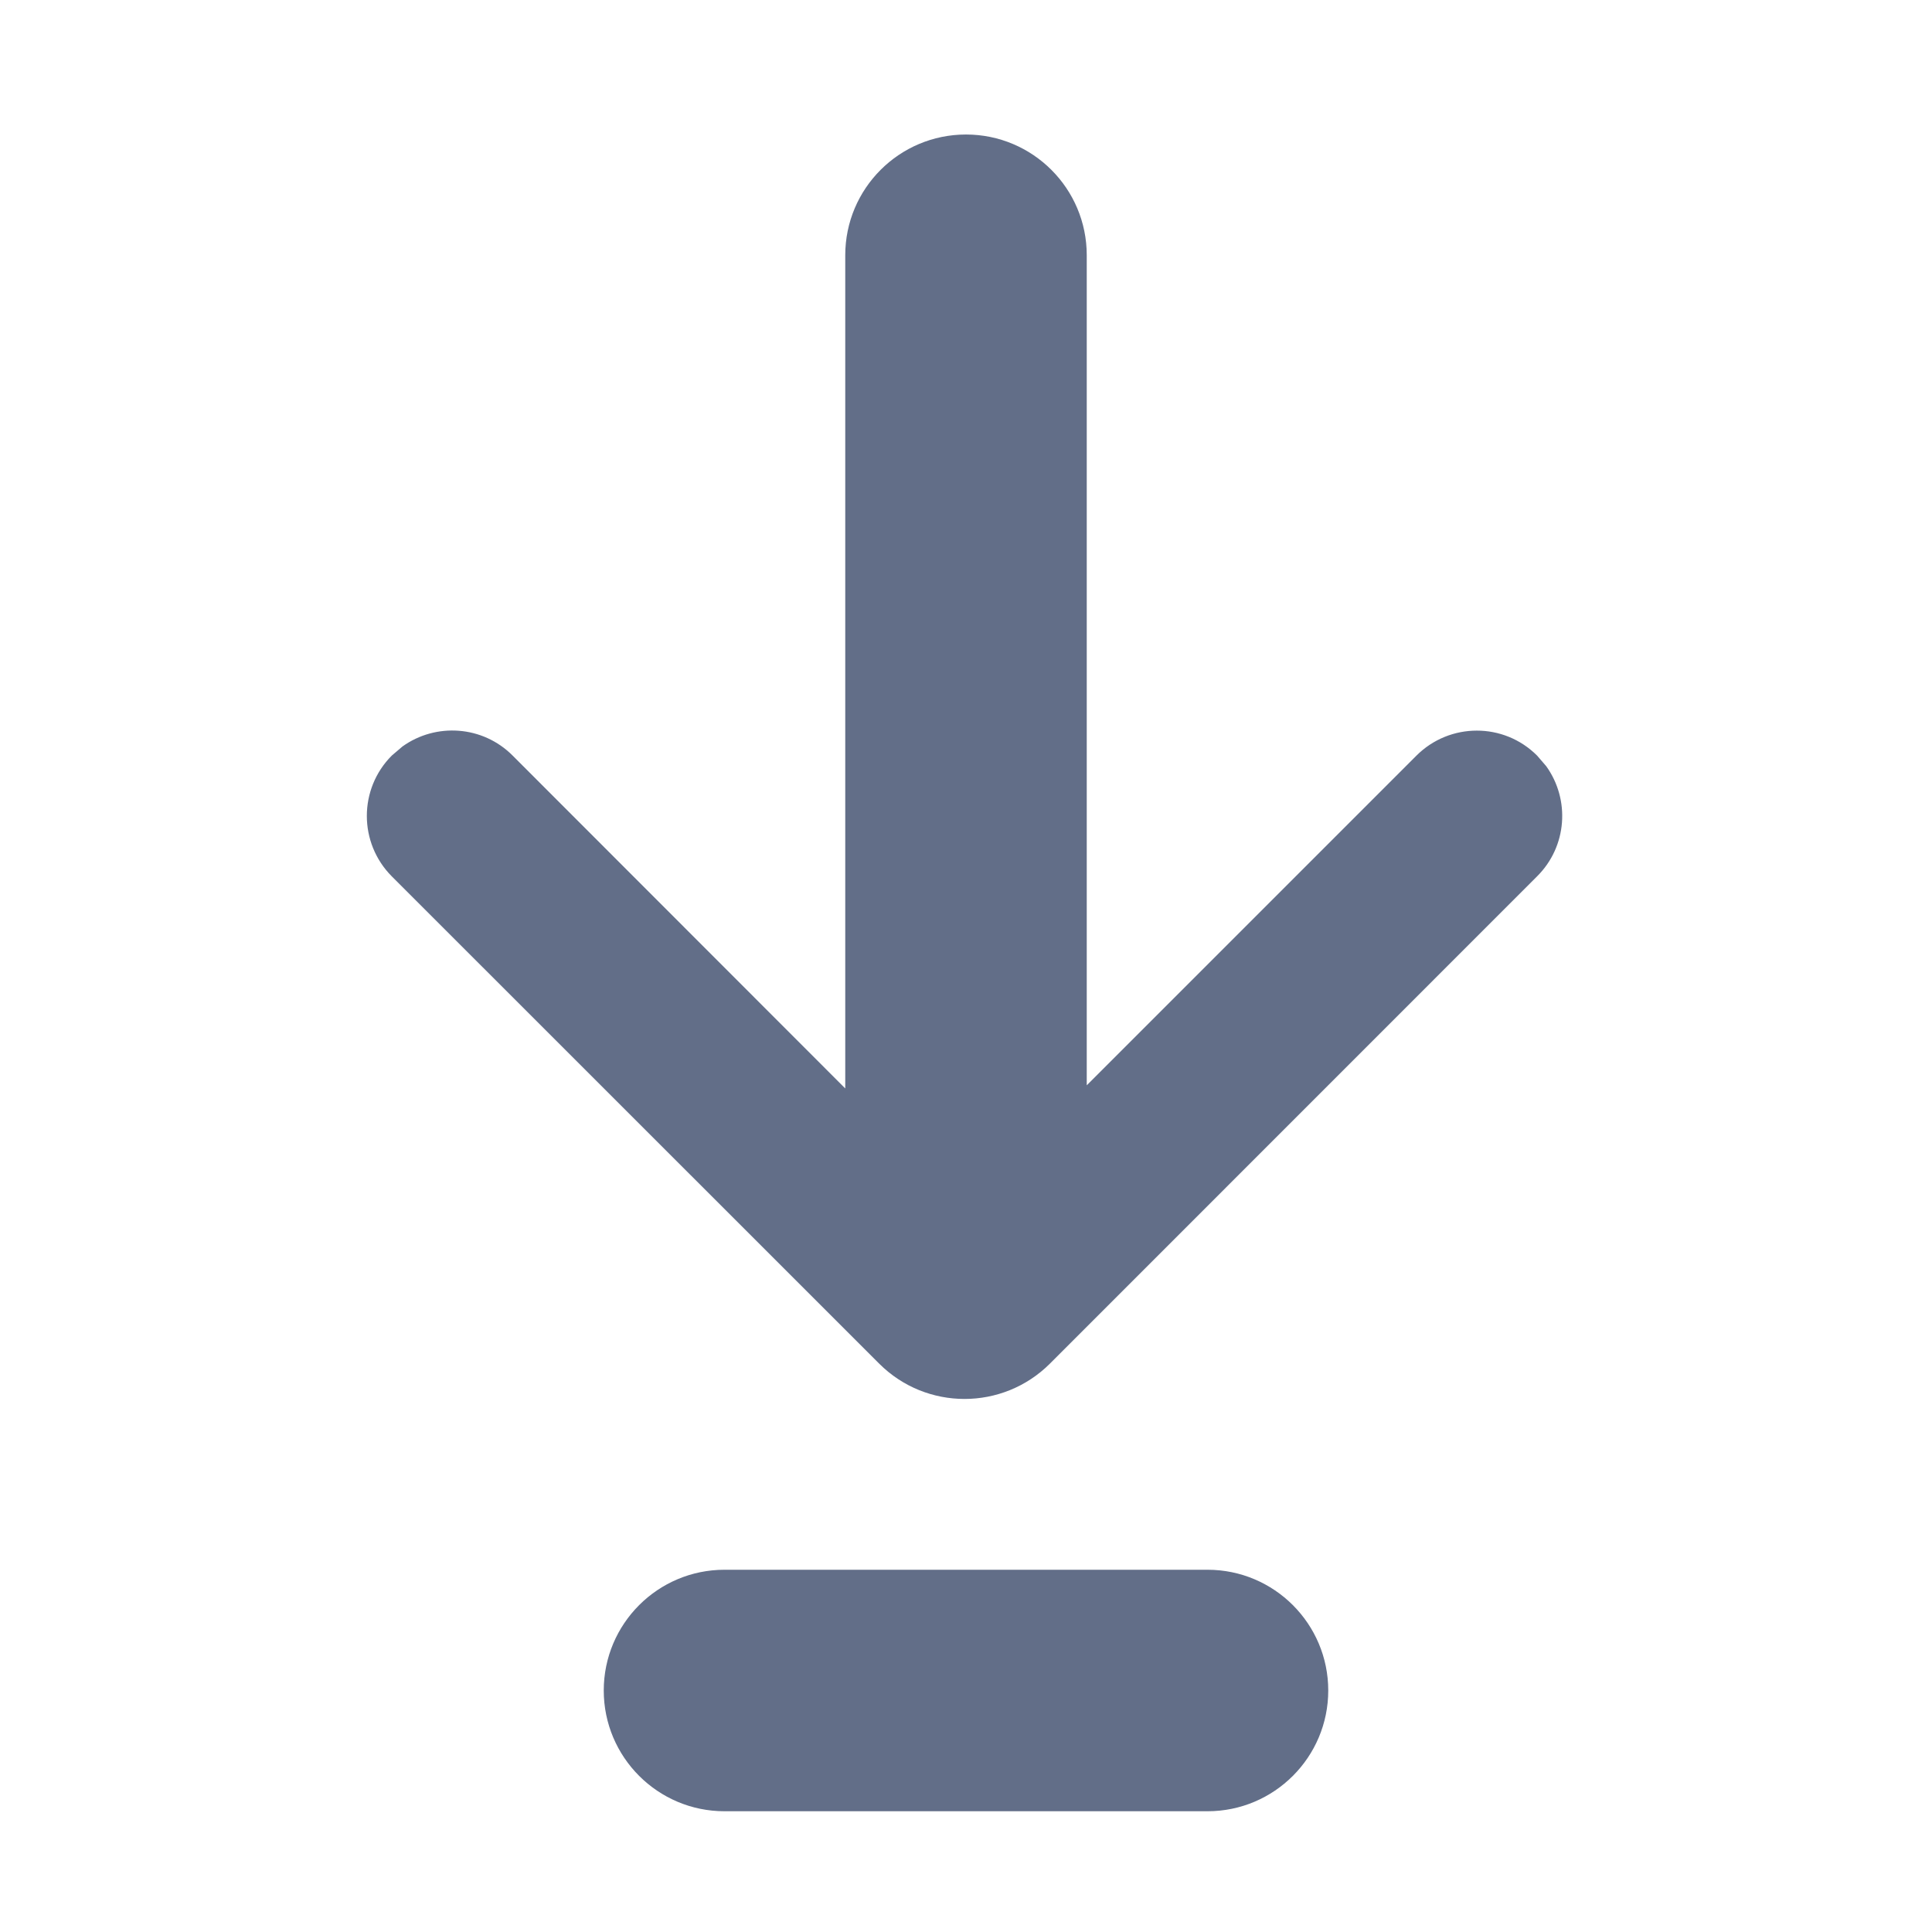
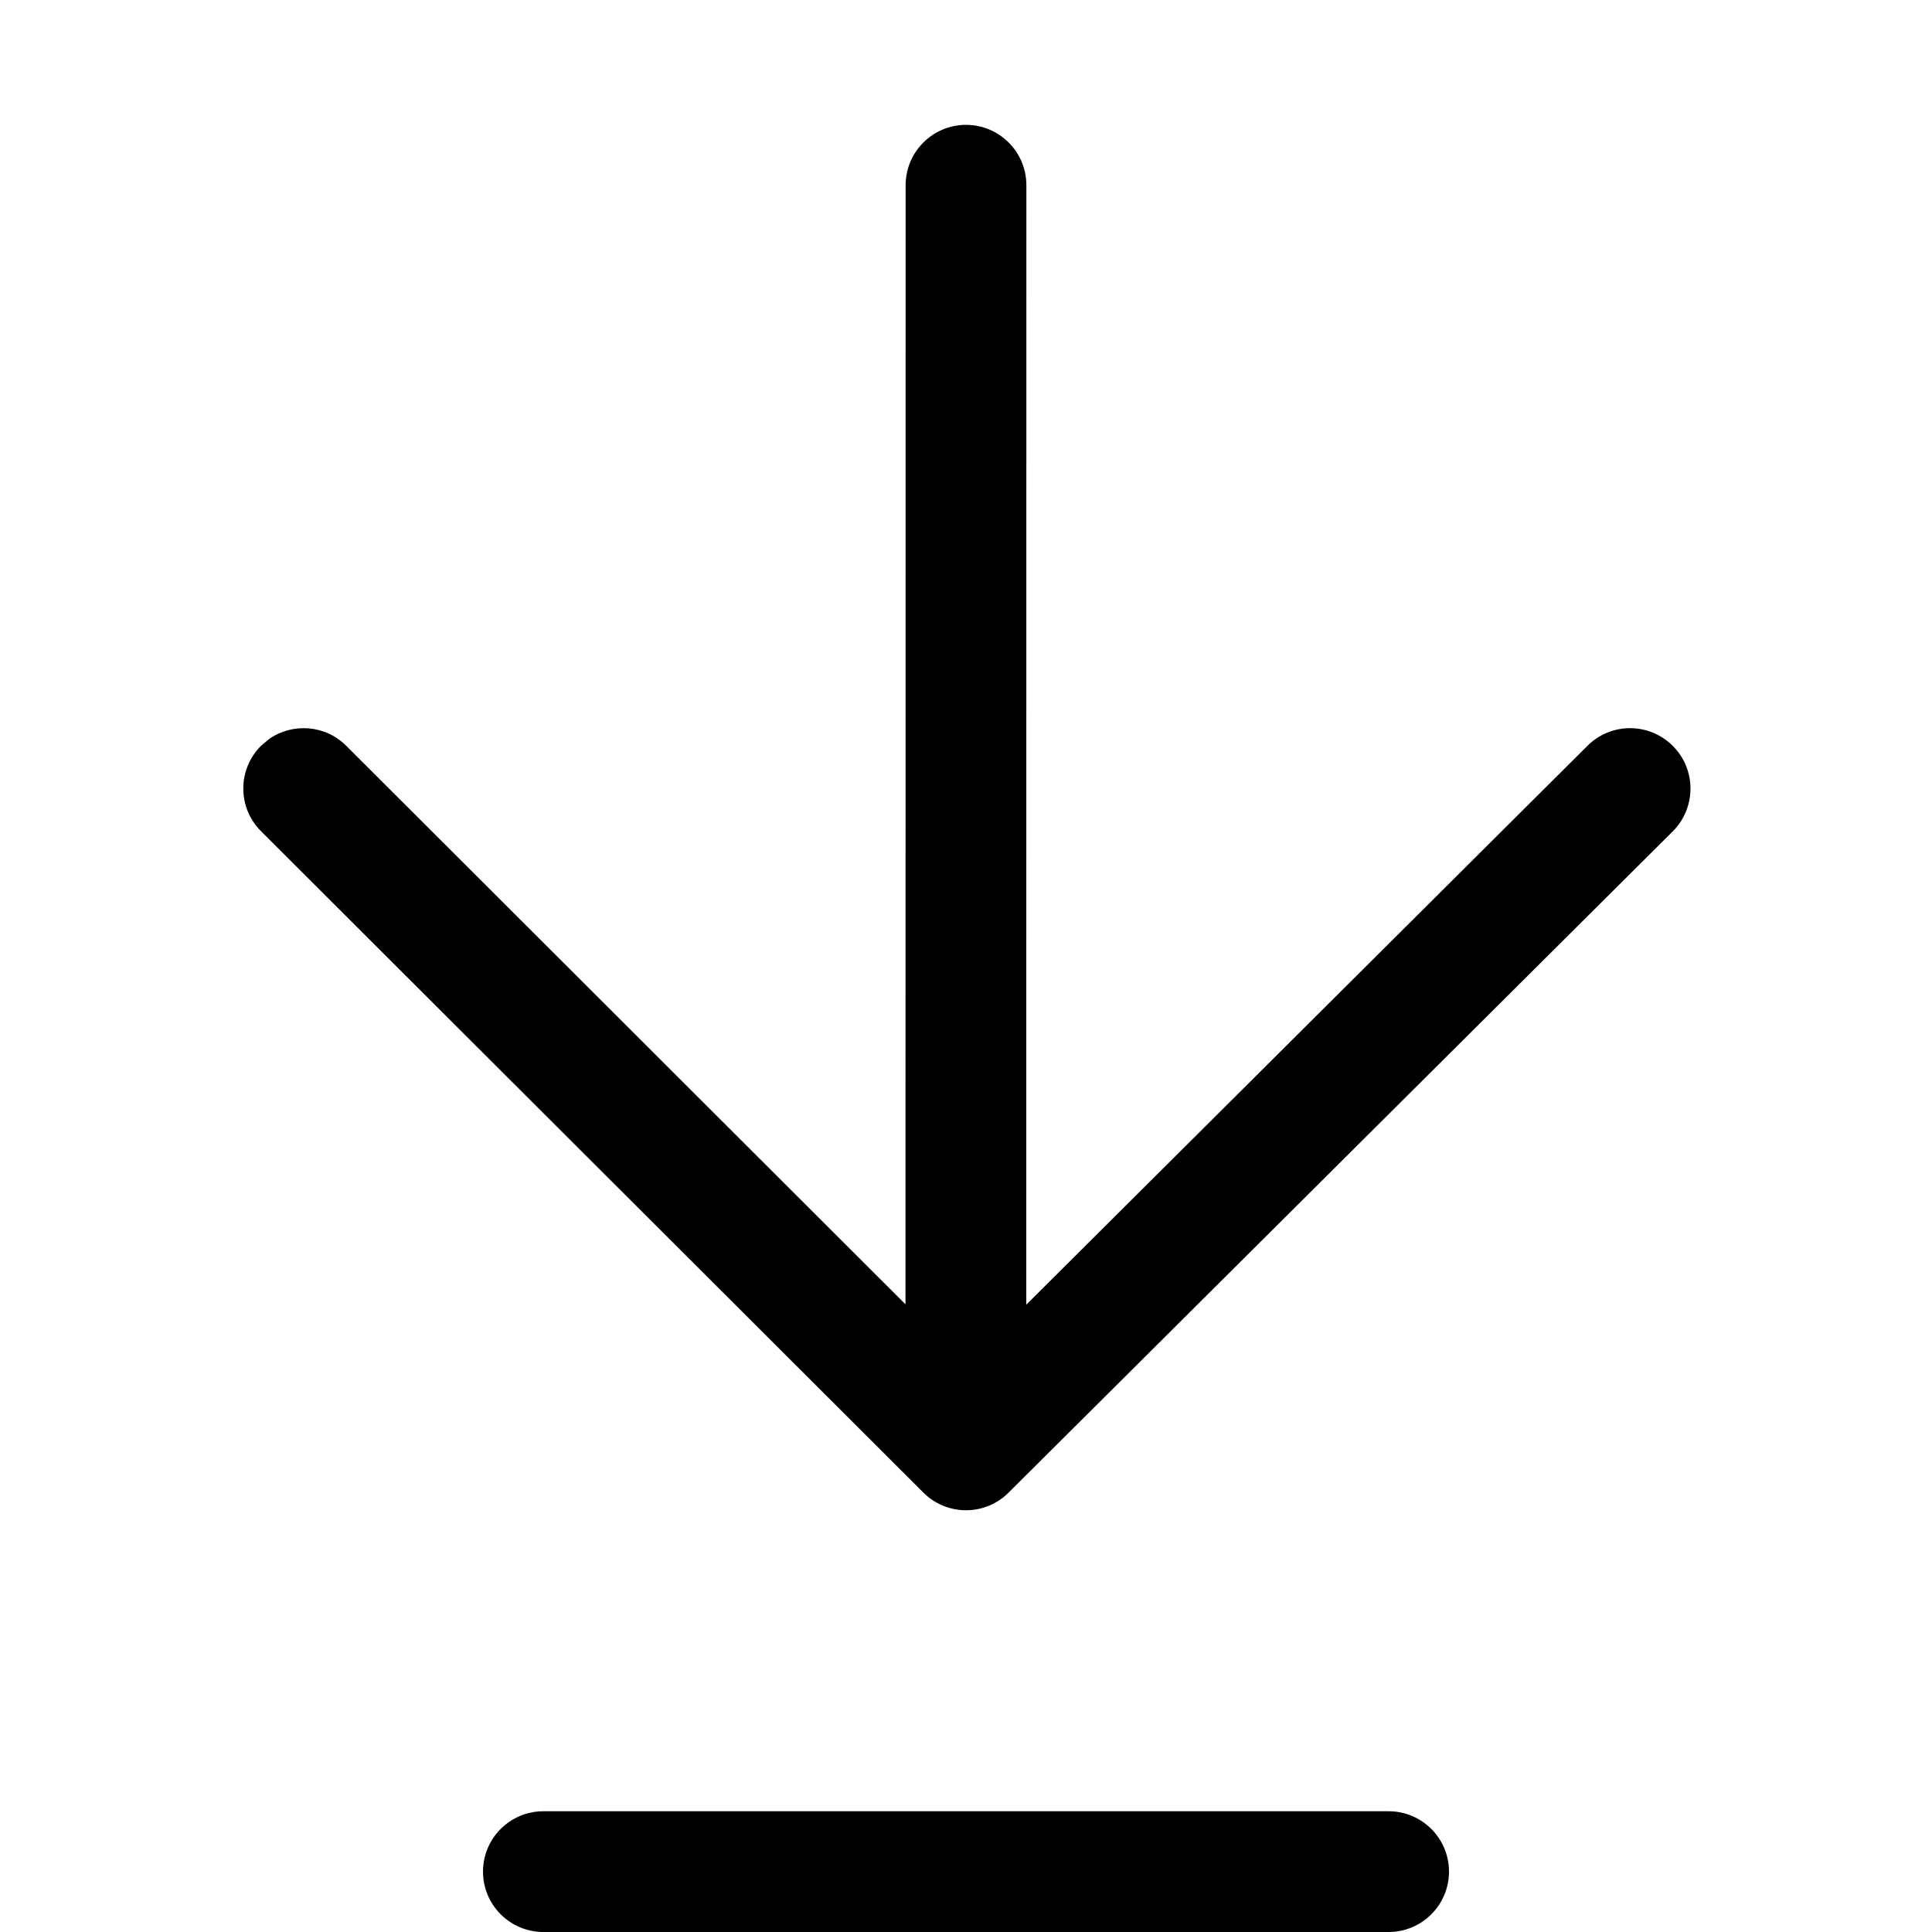
<svg xmlns="http://www.w3.org/2000/svg" width="16px" height="16px" viewBox="0 0 16 16" version="1.1">
  <g id="ICON-/-toolbar-/-entry" stroke="none" stroke-width="1" fill="none" fill-rule="evenodd">
-     <path d="M8.695,11.293 L12.73,7.257 C12.979,7.009 13.004,6.622 12.805,6.345 L12.73,6.258 C12.454,5.981 12.006,5.982 11.73,6.258 L9,8.988 L9,2.114 C9,1.561 8.552,1.114 8,1.114 C7.448,1.114 7,1.561 7,2.114 L7,9.014 L4.245,6.257 C3.997,6.008 3.609,5.984 3.333,6.182 L3.245,6.257 C2.969,6.533 2.969,6.981 3.245,7.258 L7.281,11.293 C7.671,11.683 8.304,11.683 8.695,11.293 Z M6,13 L10,13 C10.552,13 11,13.448 11,14 C11,14.552 10.552,15 10,15 L6,15 C5.448,15 5,14.552 5,14 C5,13.448 5.448,13 6,13 Z" id="形状结合" fill="#626E88" fill-rule="nonzero" />
+     <path d="M8.353,12.361 L13.853,6.885 C14.048,6.69 14.049,6.373 13.854,6.178 C13.659,5.982 13.343,5.981 13.147,6.176 L8.499,10.805 L8.5,1.534 C8.5,1.258 8.276,1.034 8,1.034 C7.724,1.034 7.5,1.258 7.5,1.534 L7.499,10.802 L2.868,6.177 C2.695,6.003 2.425,5.984 2.23,6.119 L2.161,6.177 C1.966,6.373 1.966,6.689 2.162,6.884 L7.647,12.361 C7.842,12.556 8.158,12.556 8.353,12.361 Z M4.5,15 L11.5,15 C11.776,15 12,15.224 12,15.5 C12,15.776 11.776,16 11.5,16 L4.5,16 C4.224,16 4,15.776 4,15.5 C4,15.224 4.224,15 4.5,15 Z" id="形状结合" fill="#000000" />
  </g>
</svg>
